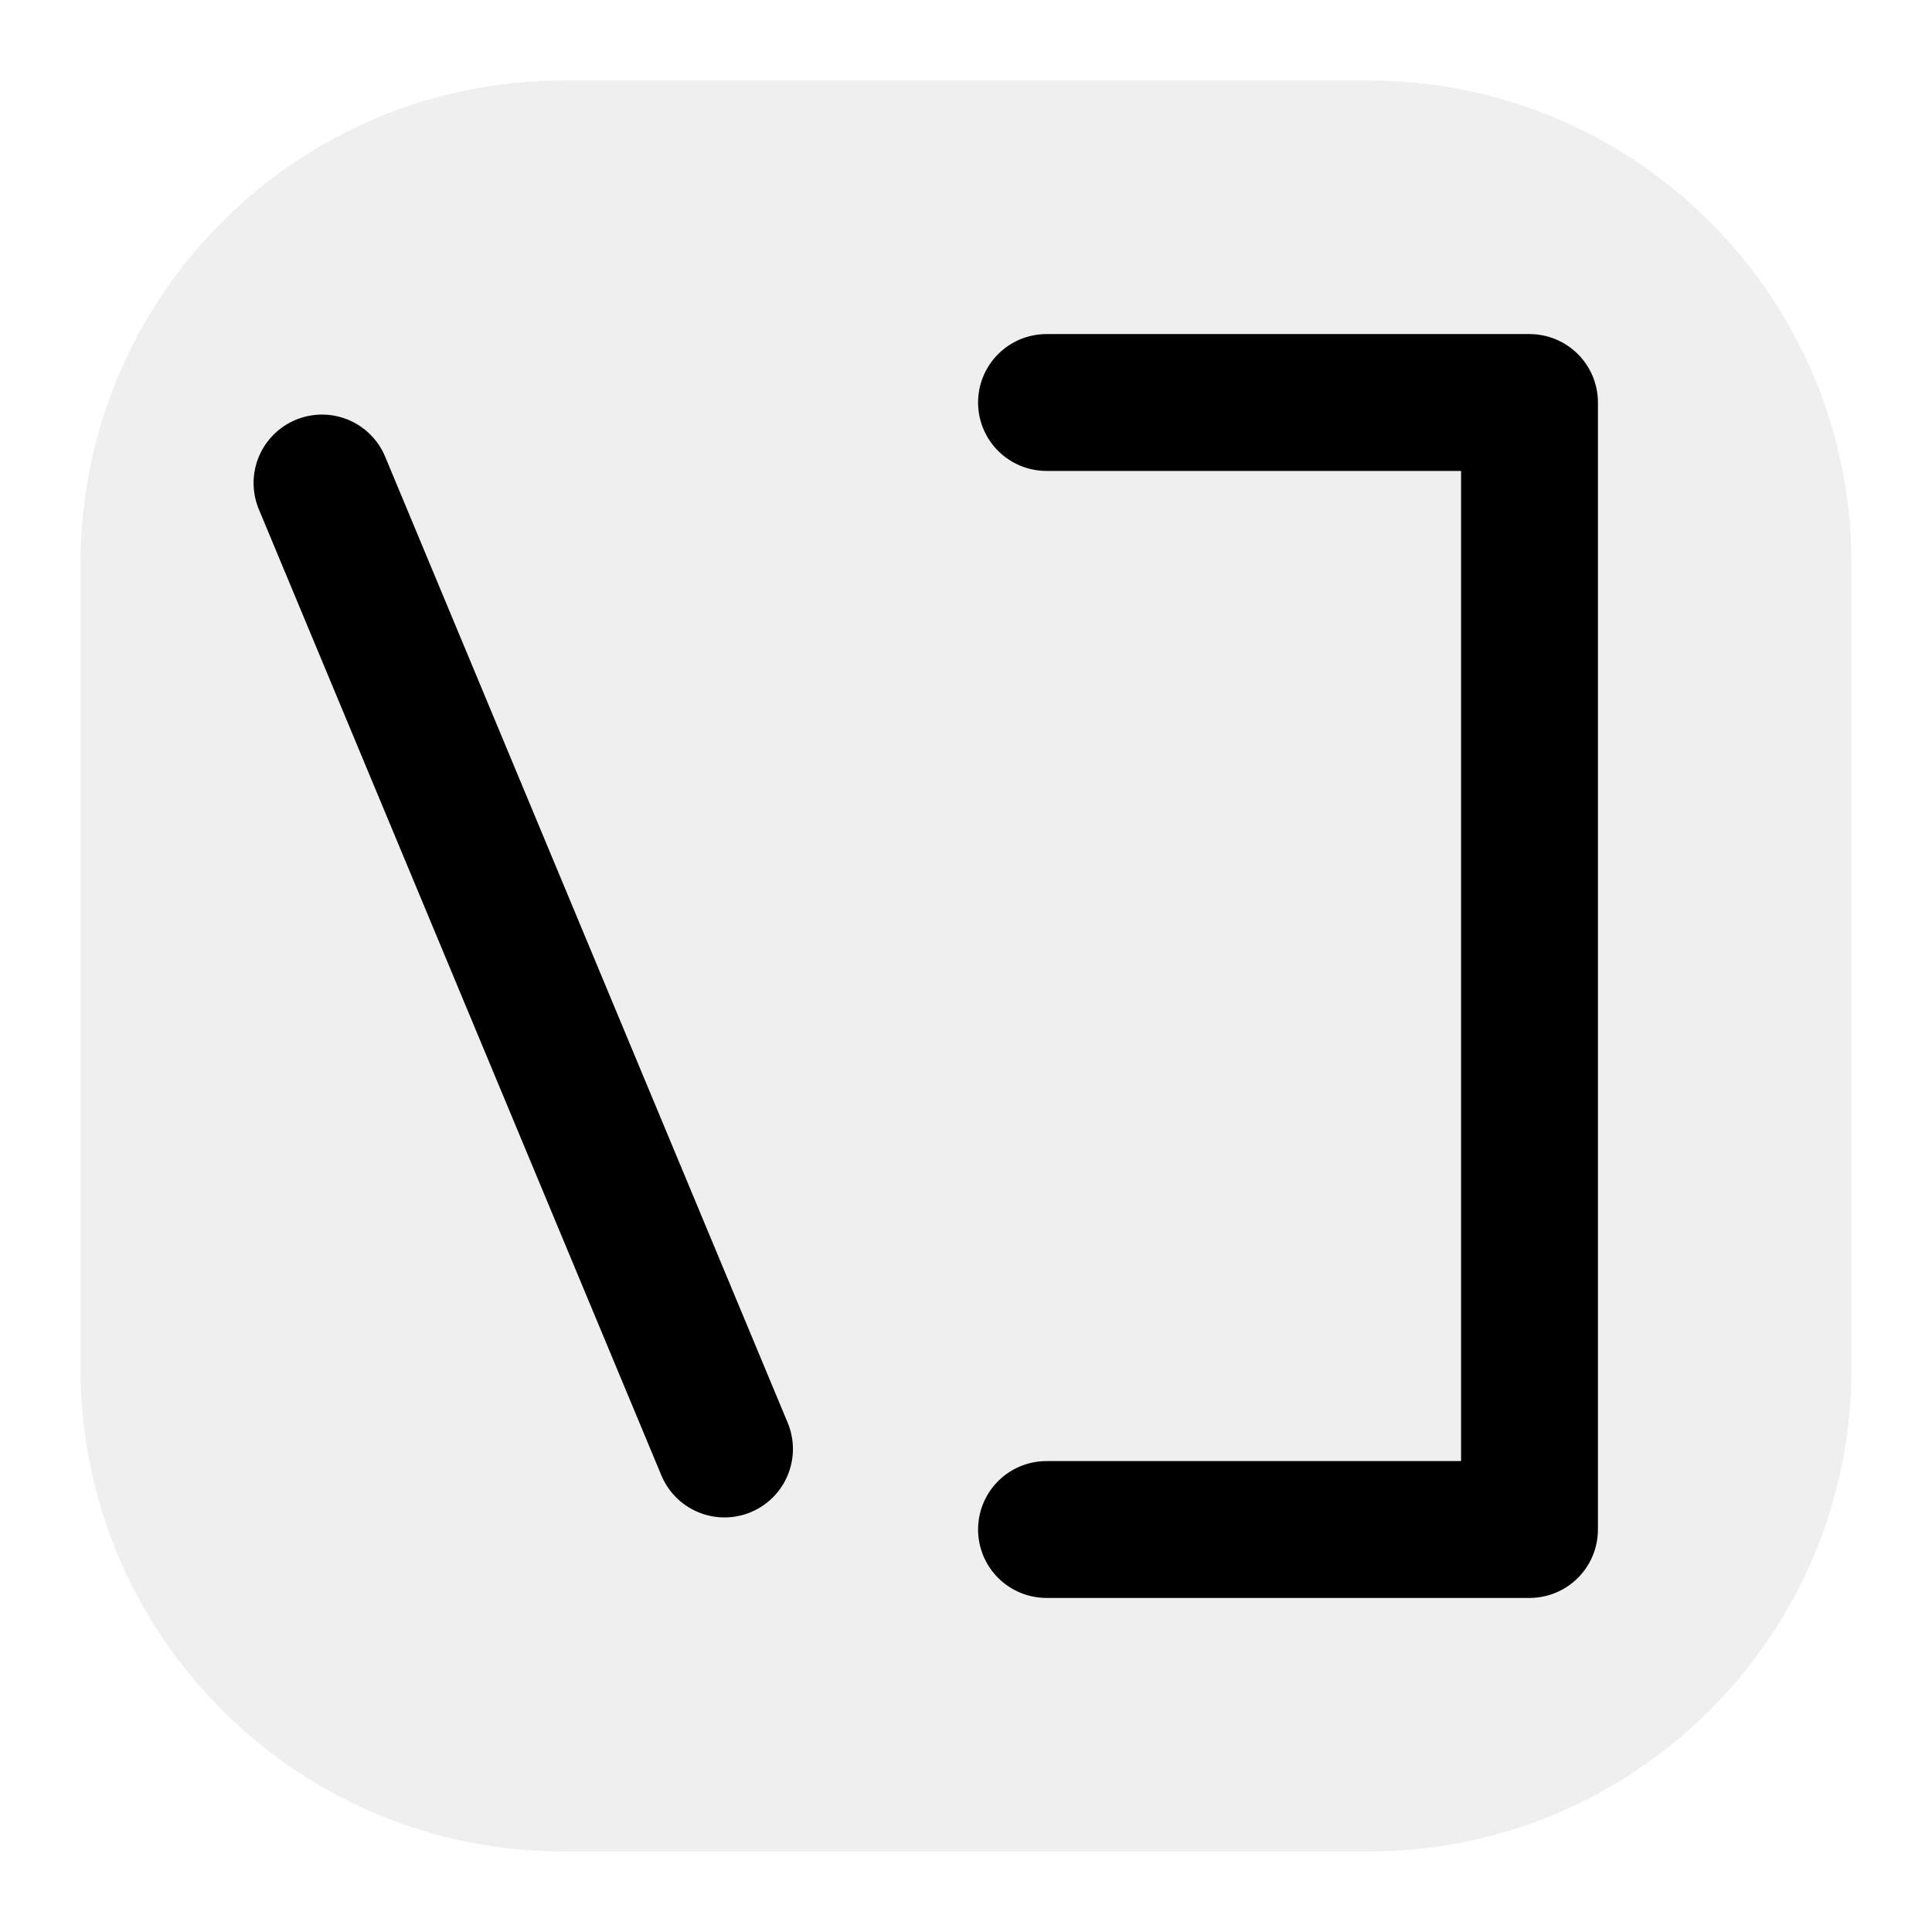
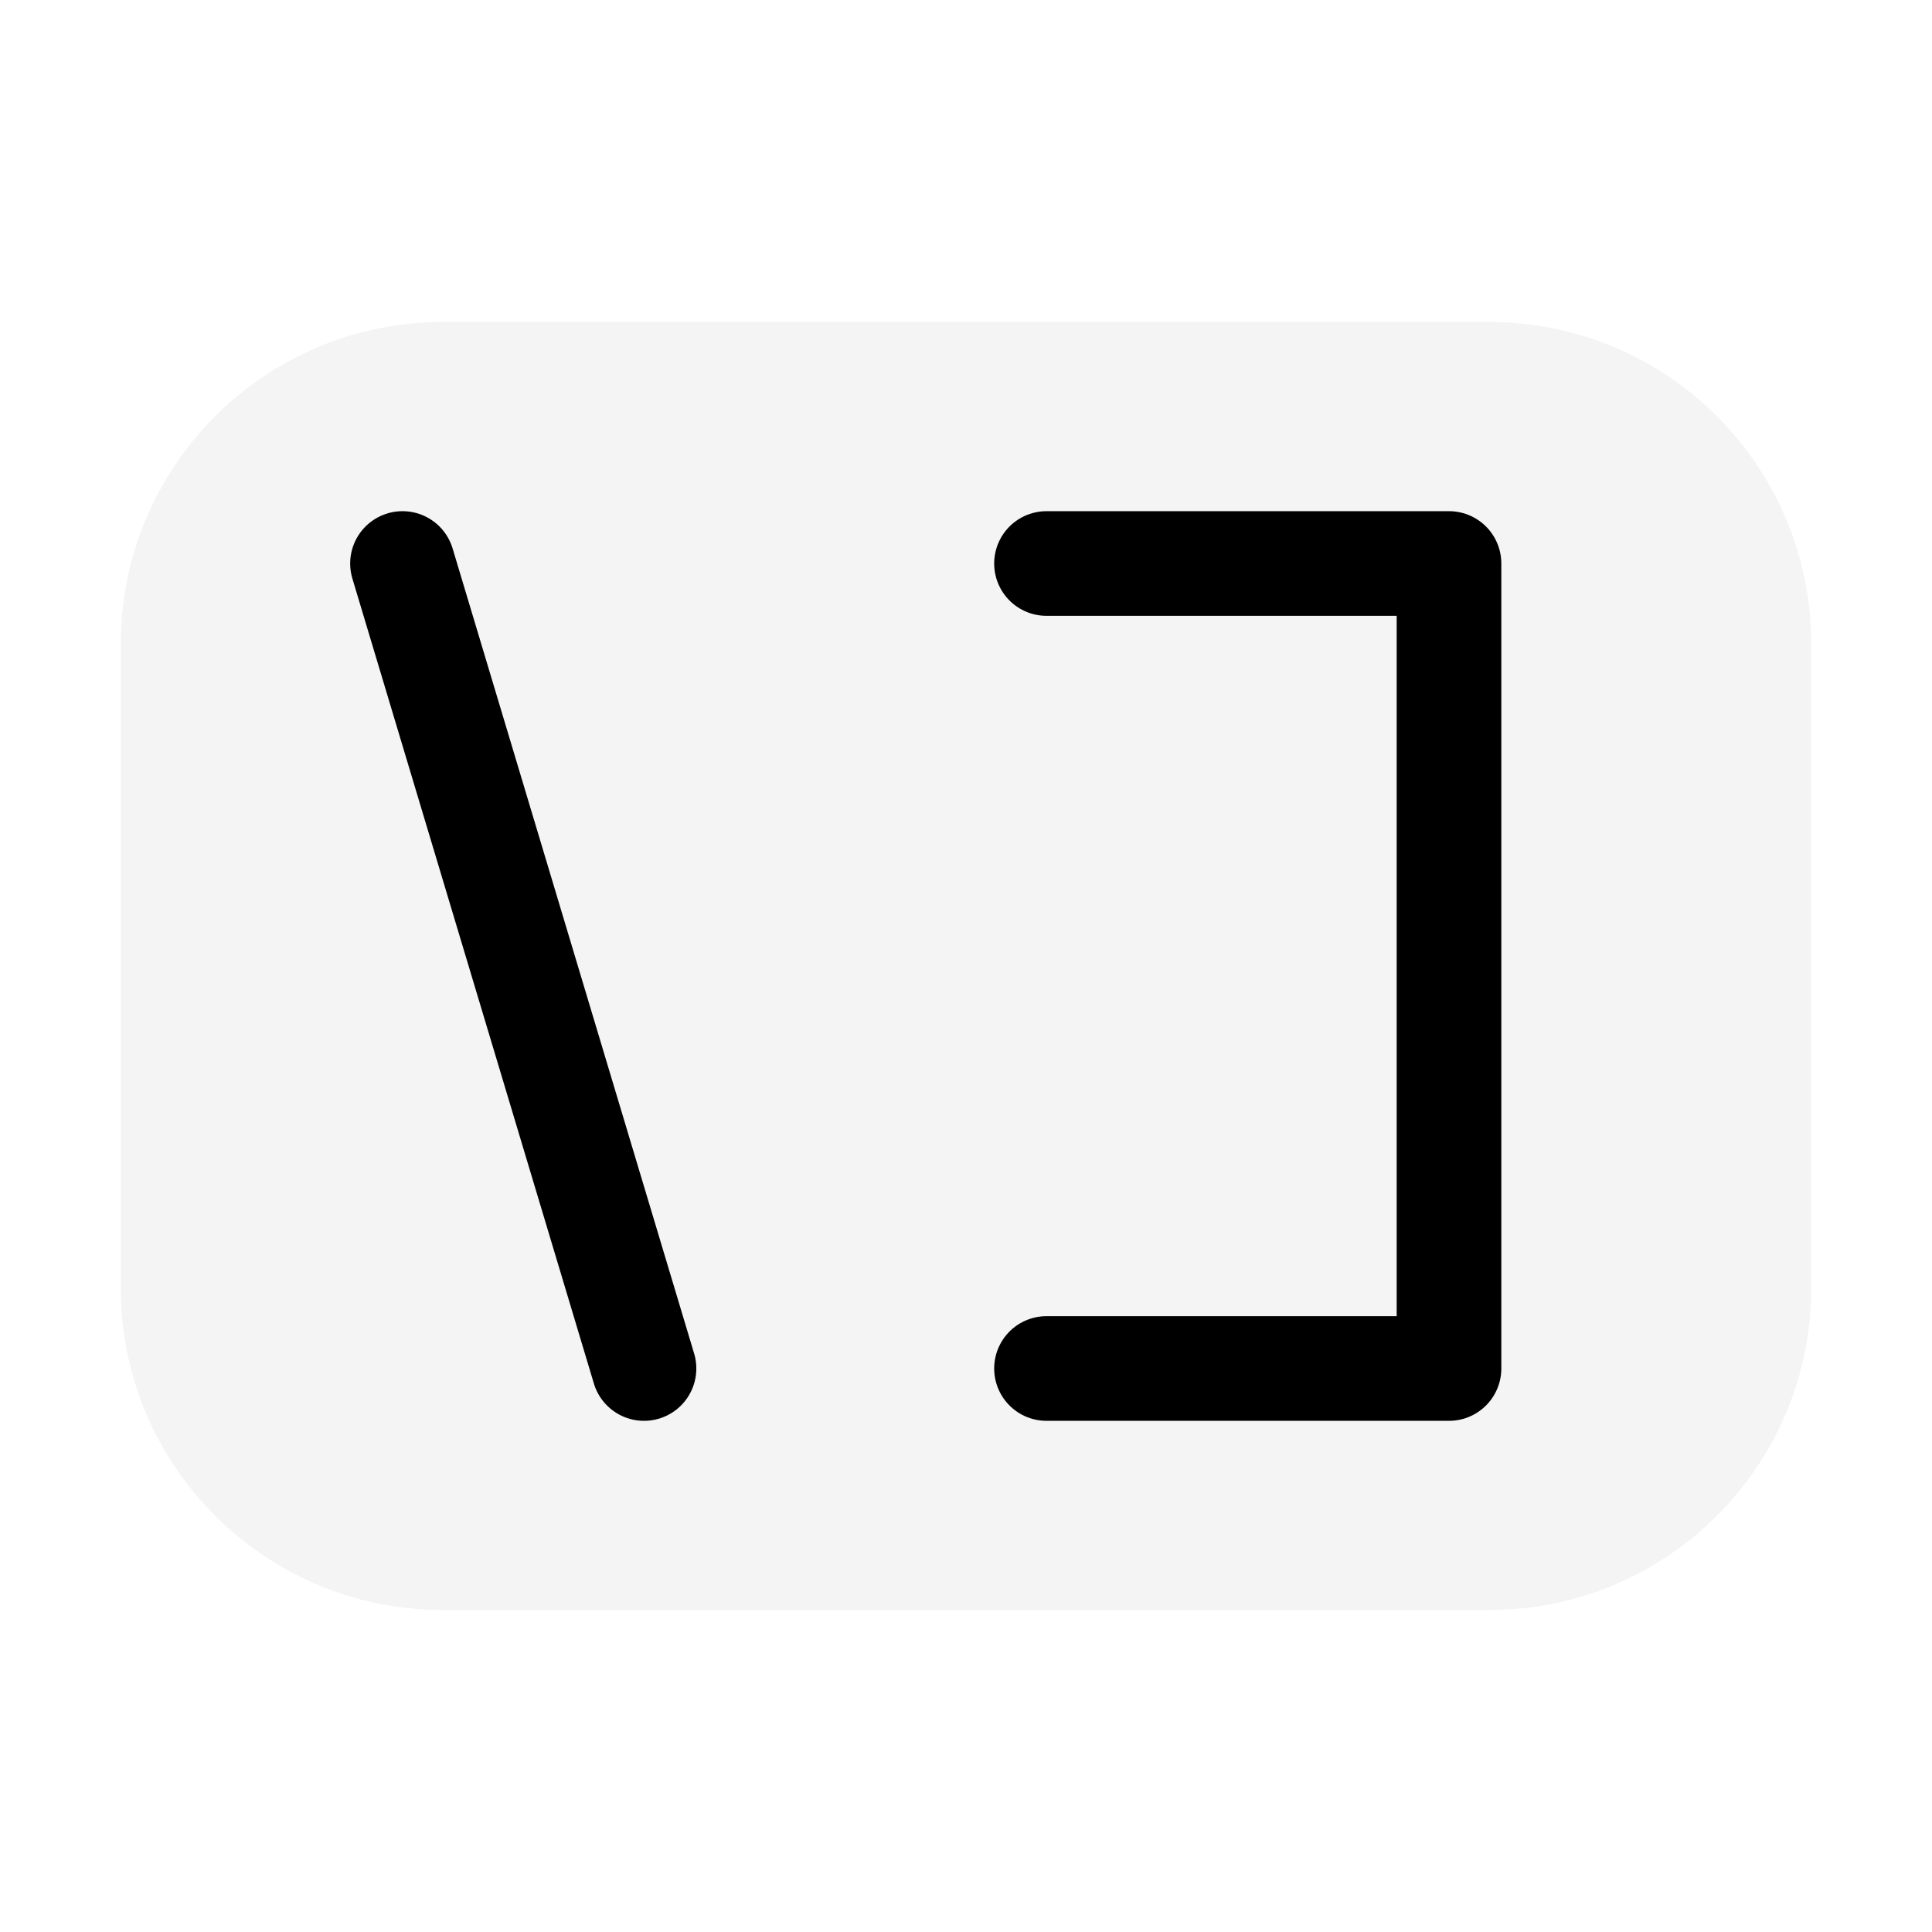
<svg xmlns="http://www.w3.org/2000/svg" width="24" height="24" viewBox="0 0 24 24">
-   <rect x="1" y="1" width="22" height="22" rx="6" fill="currentColor" fill-opacity=".065" />
-   <path d="M4 6l5 12M13 5h6v14h-6" fill="none" stroke="currentColor" stroke-width="1.7" stroke-linecap="round" stroke-linejoin="round" />
+   <rect x="1.5" y="4" width="21" height="16" rx="4" fill="currentColor" fill-opacity=".045" />
+   <path d="M5 7l3 10M13 7h5v10h-5" fill="none" stroke="currentColor" stroke-width="1.3" stroke-linecap="round" stroke-linejoin="round" />
</svg>
